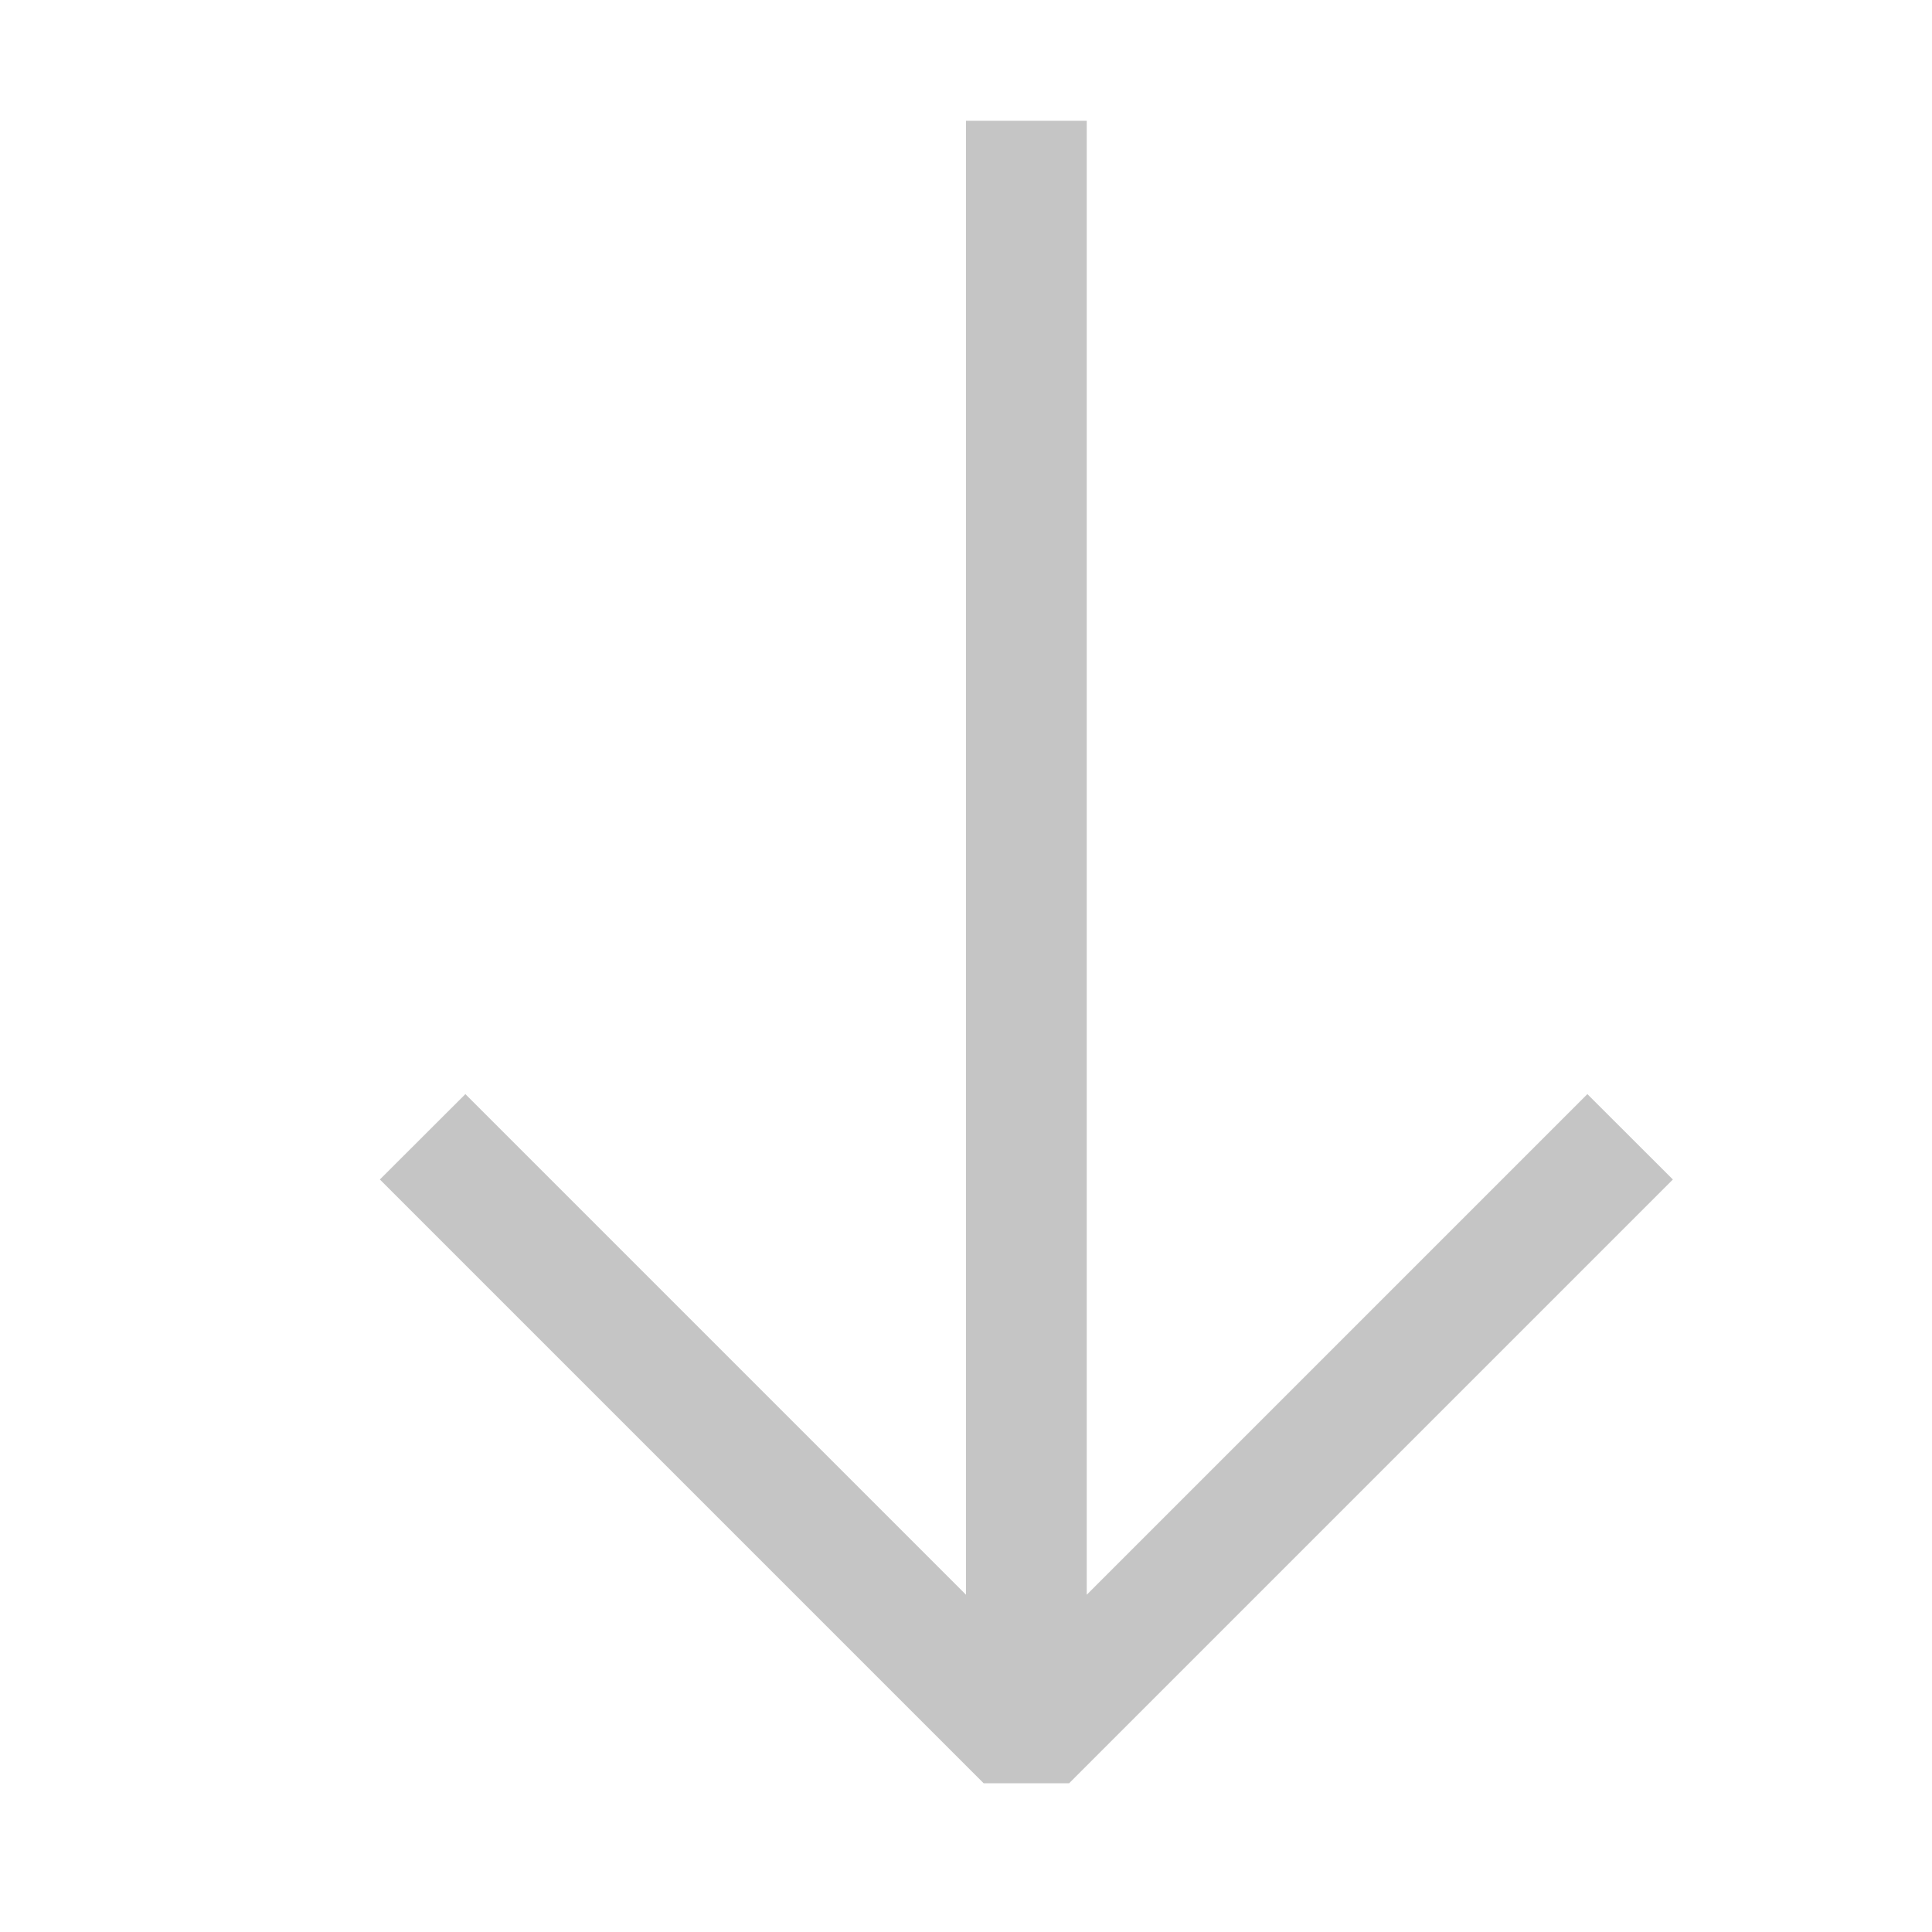
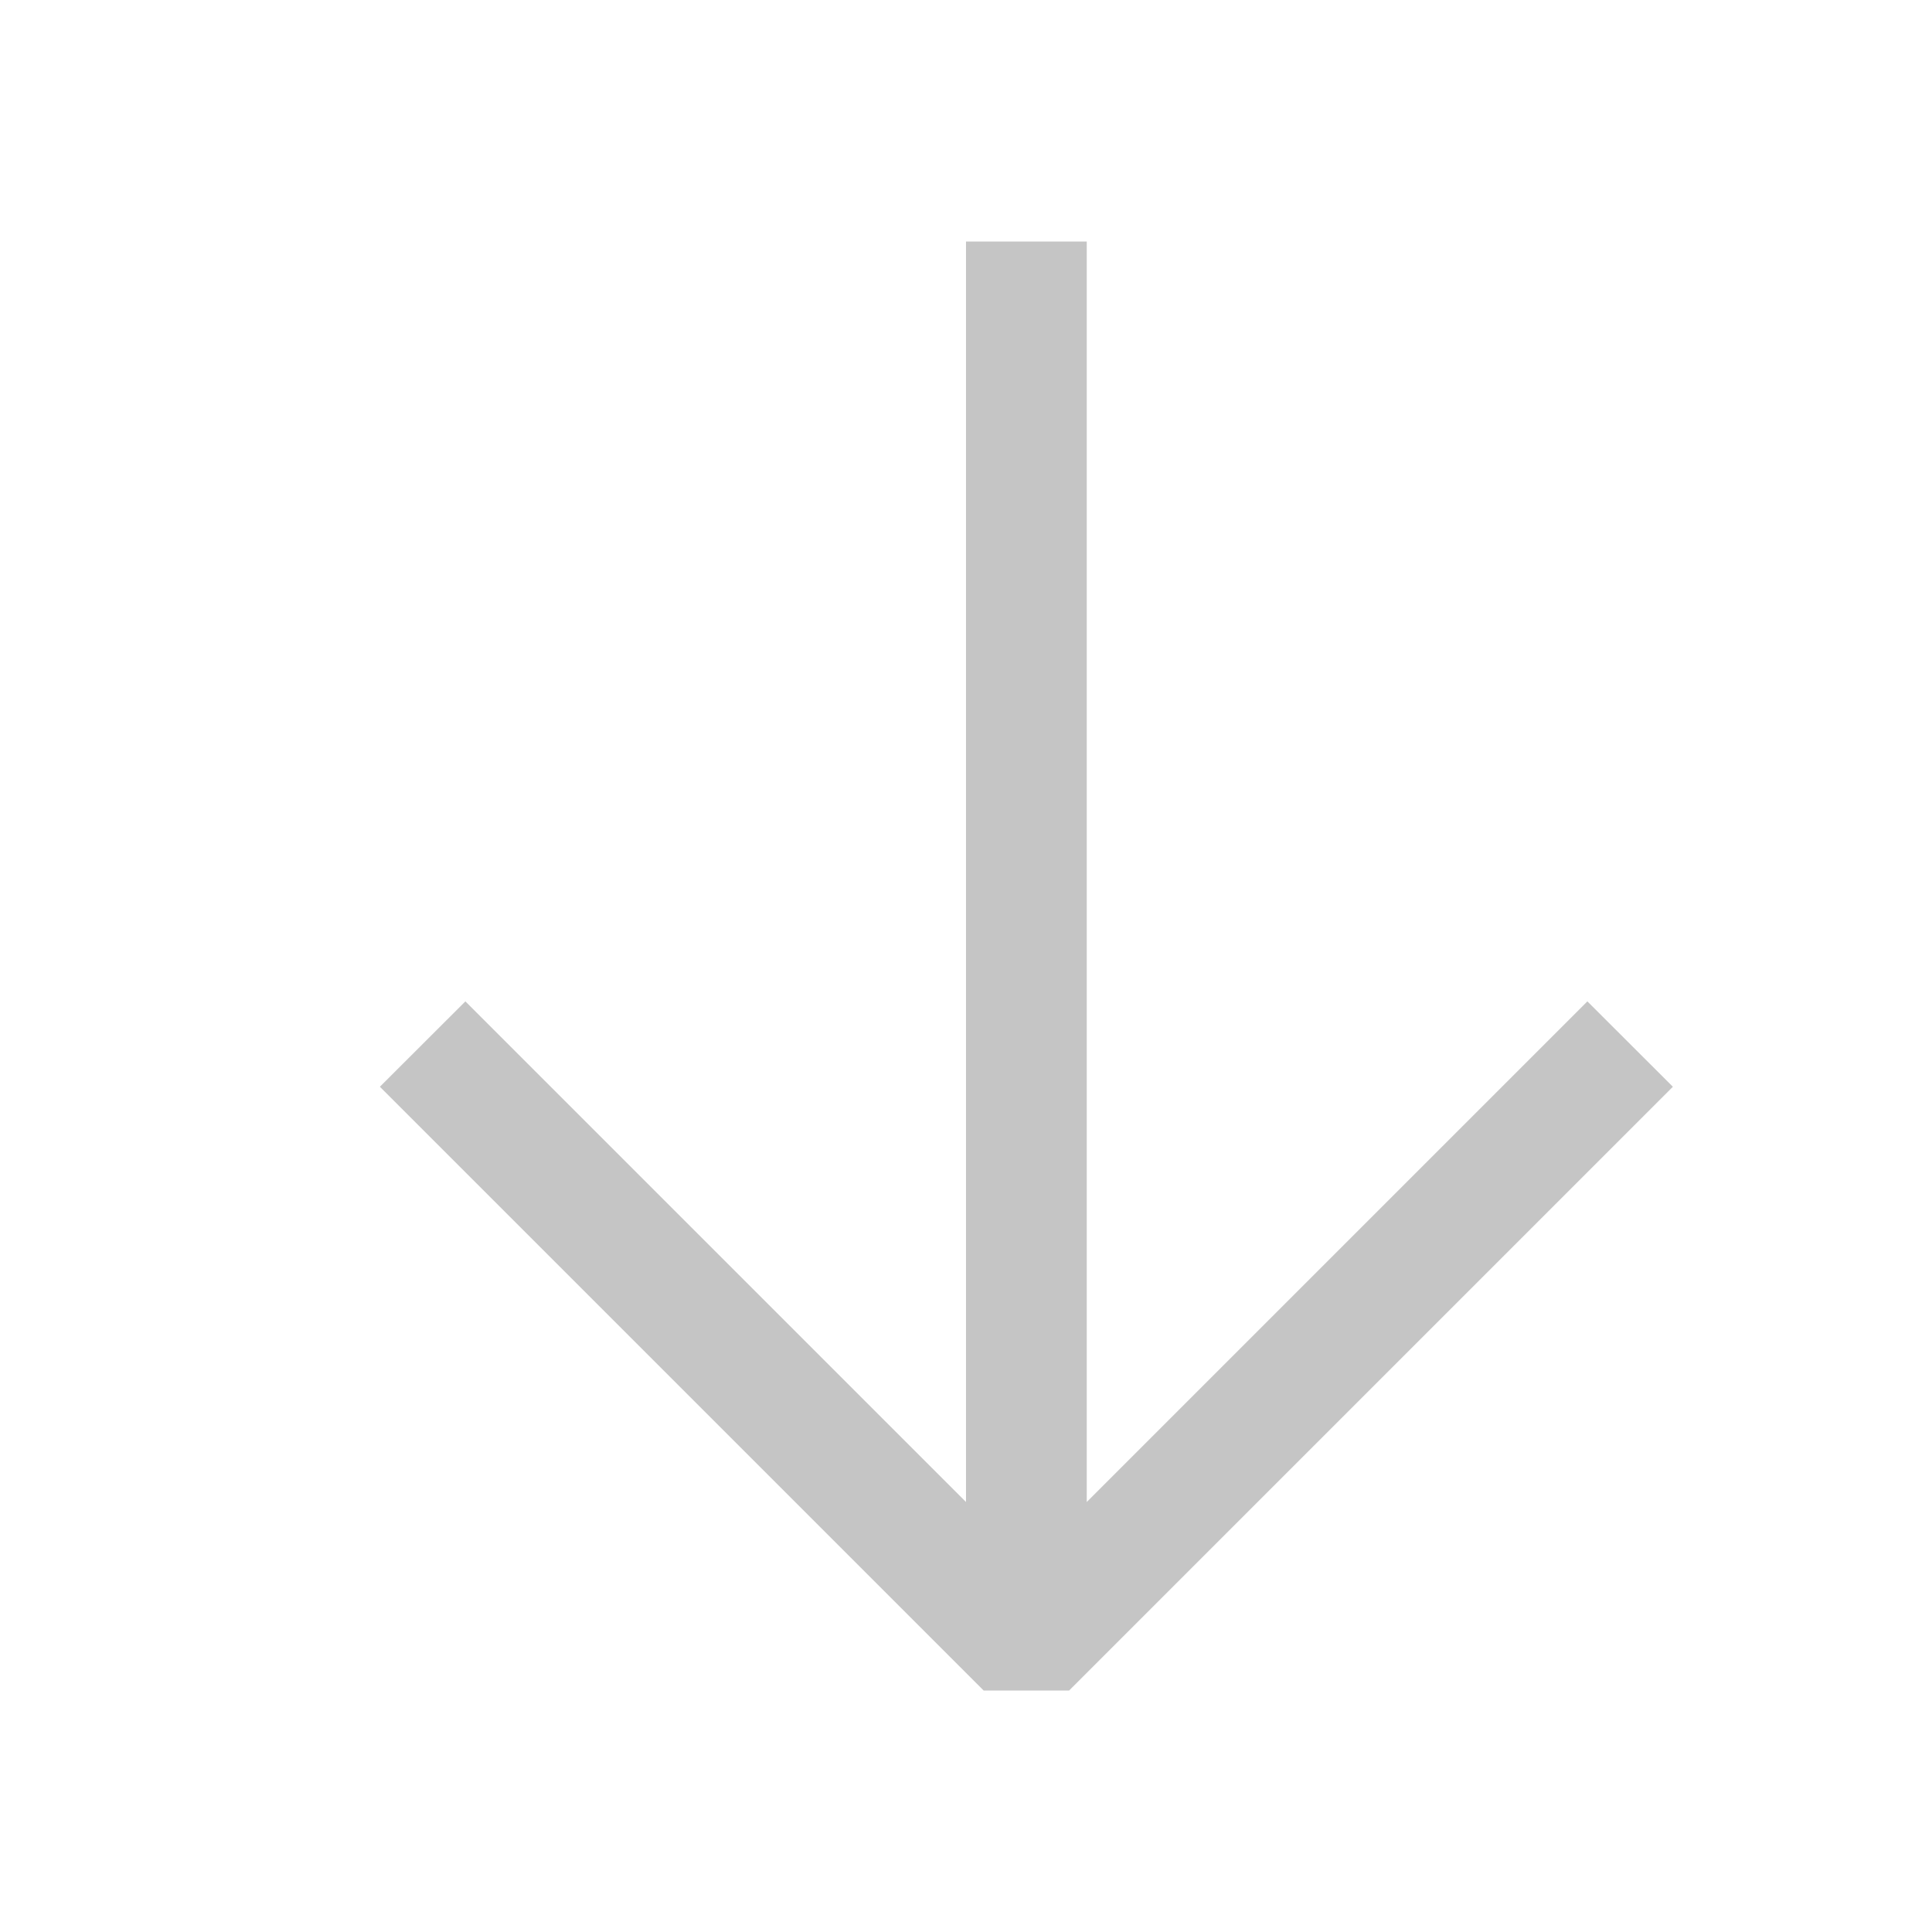
<svg xmlns="http://www.w3.org/2000/svg" width="16" height="16" viewBox="0 0 16 16" fill="none">
-   <path fill-rule="evenodd" clip-rule="evenodd" d="M3.146 9.768L8.146 14.768L8.854 14.768L13.854 9.768L13.146 9.061L9 13.207L9 1L8 1L8 13.207L3.854 9.061L3.146 9.768Z" fill="#C5C5C5" />
+   <path fill-rule="evenodd" clip-rule="evenodd" d="M3.146 9L8.146 14L8.854 14L13.854 9L13.146 8.293L9 12.439L9 2L8 2L8 12.439L3.854 8.293L3.146 9Z" fill="#C5C5C5" />
</svg>
